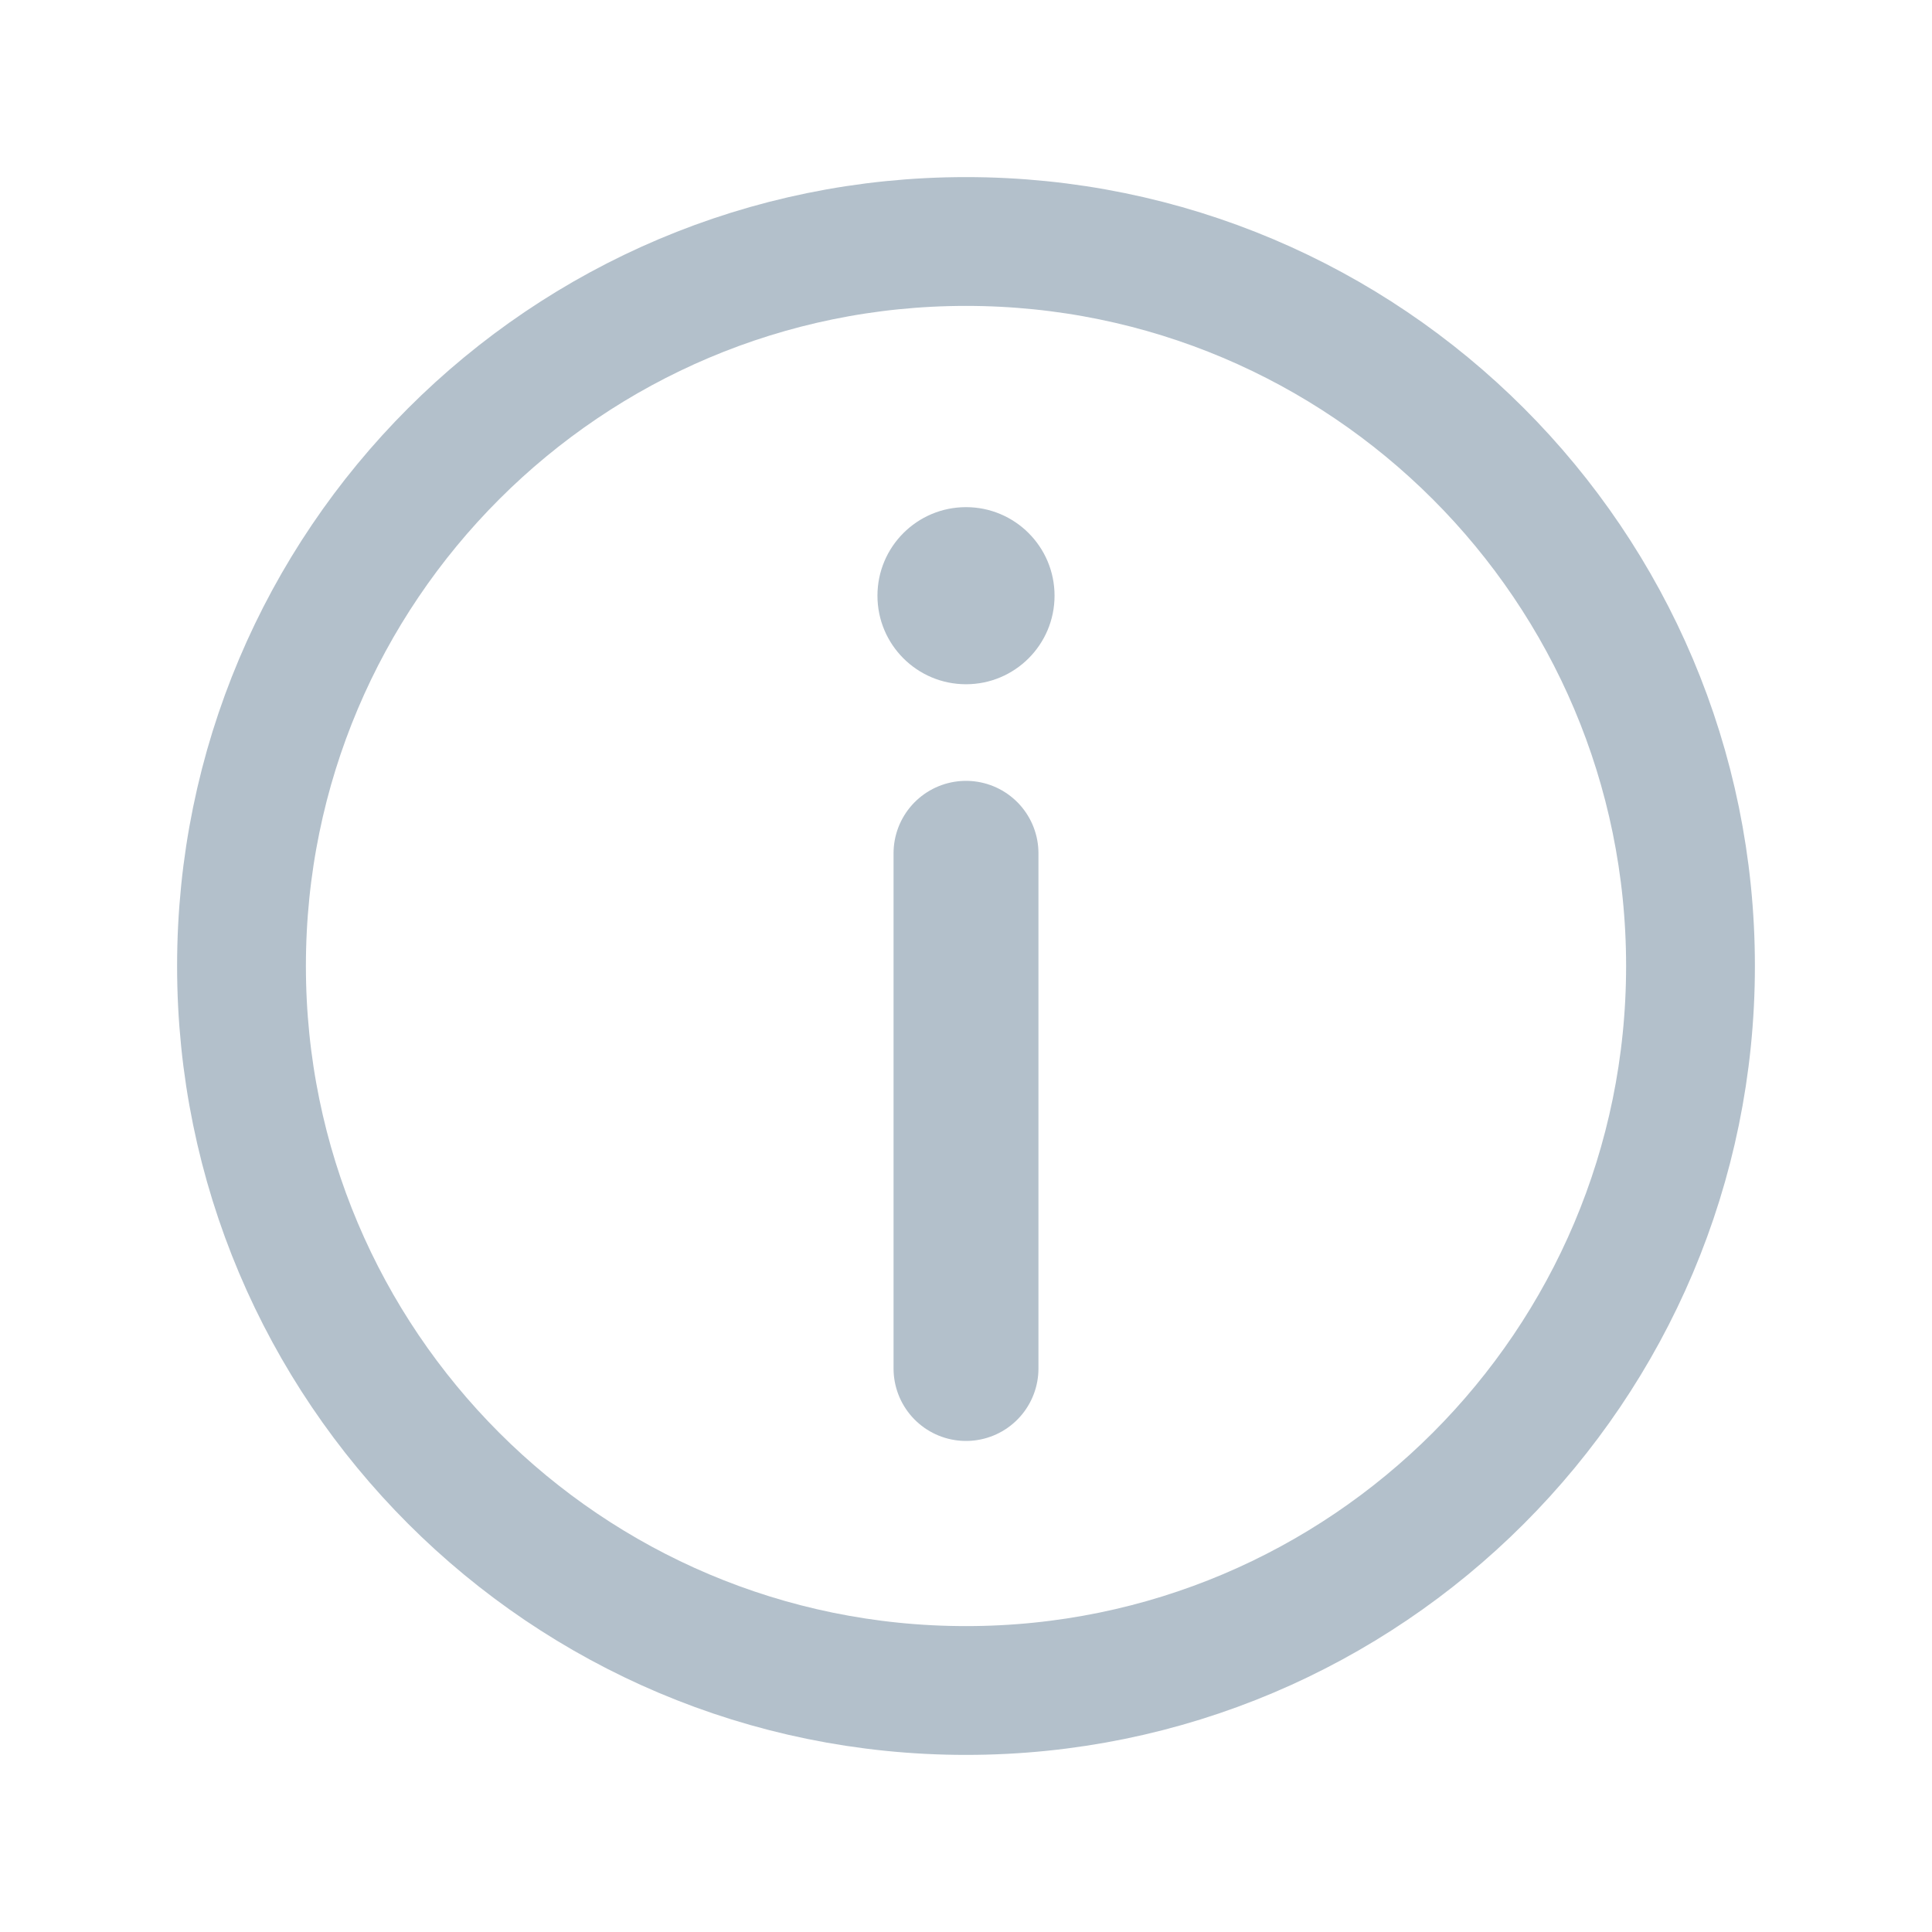
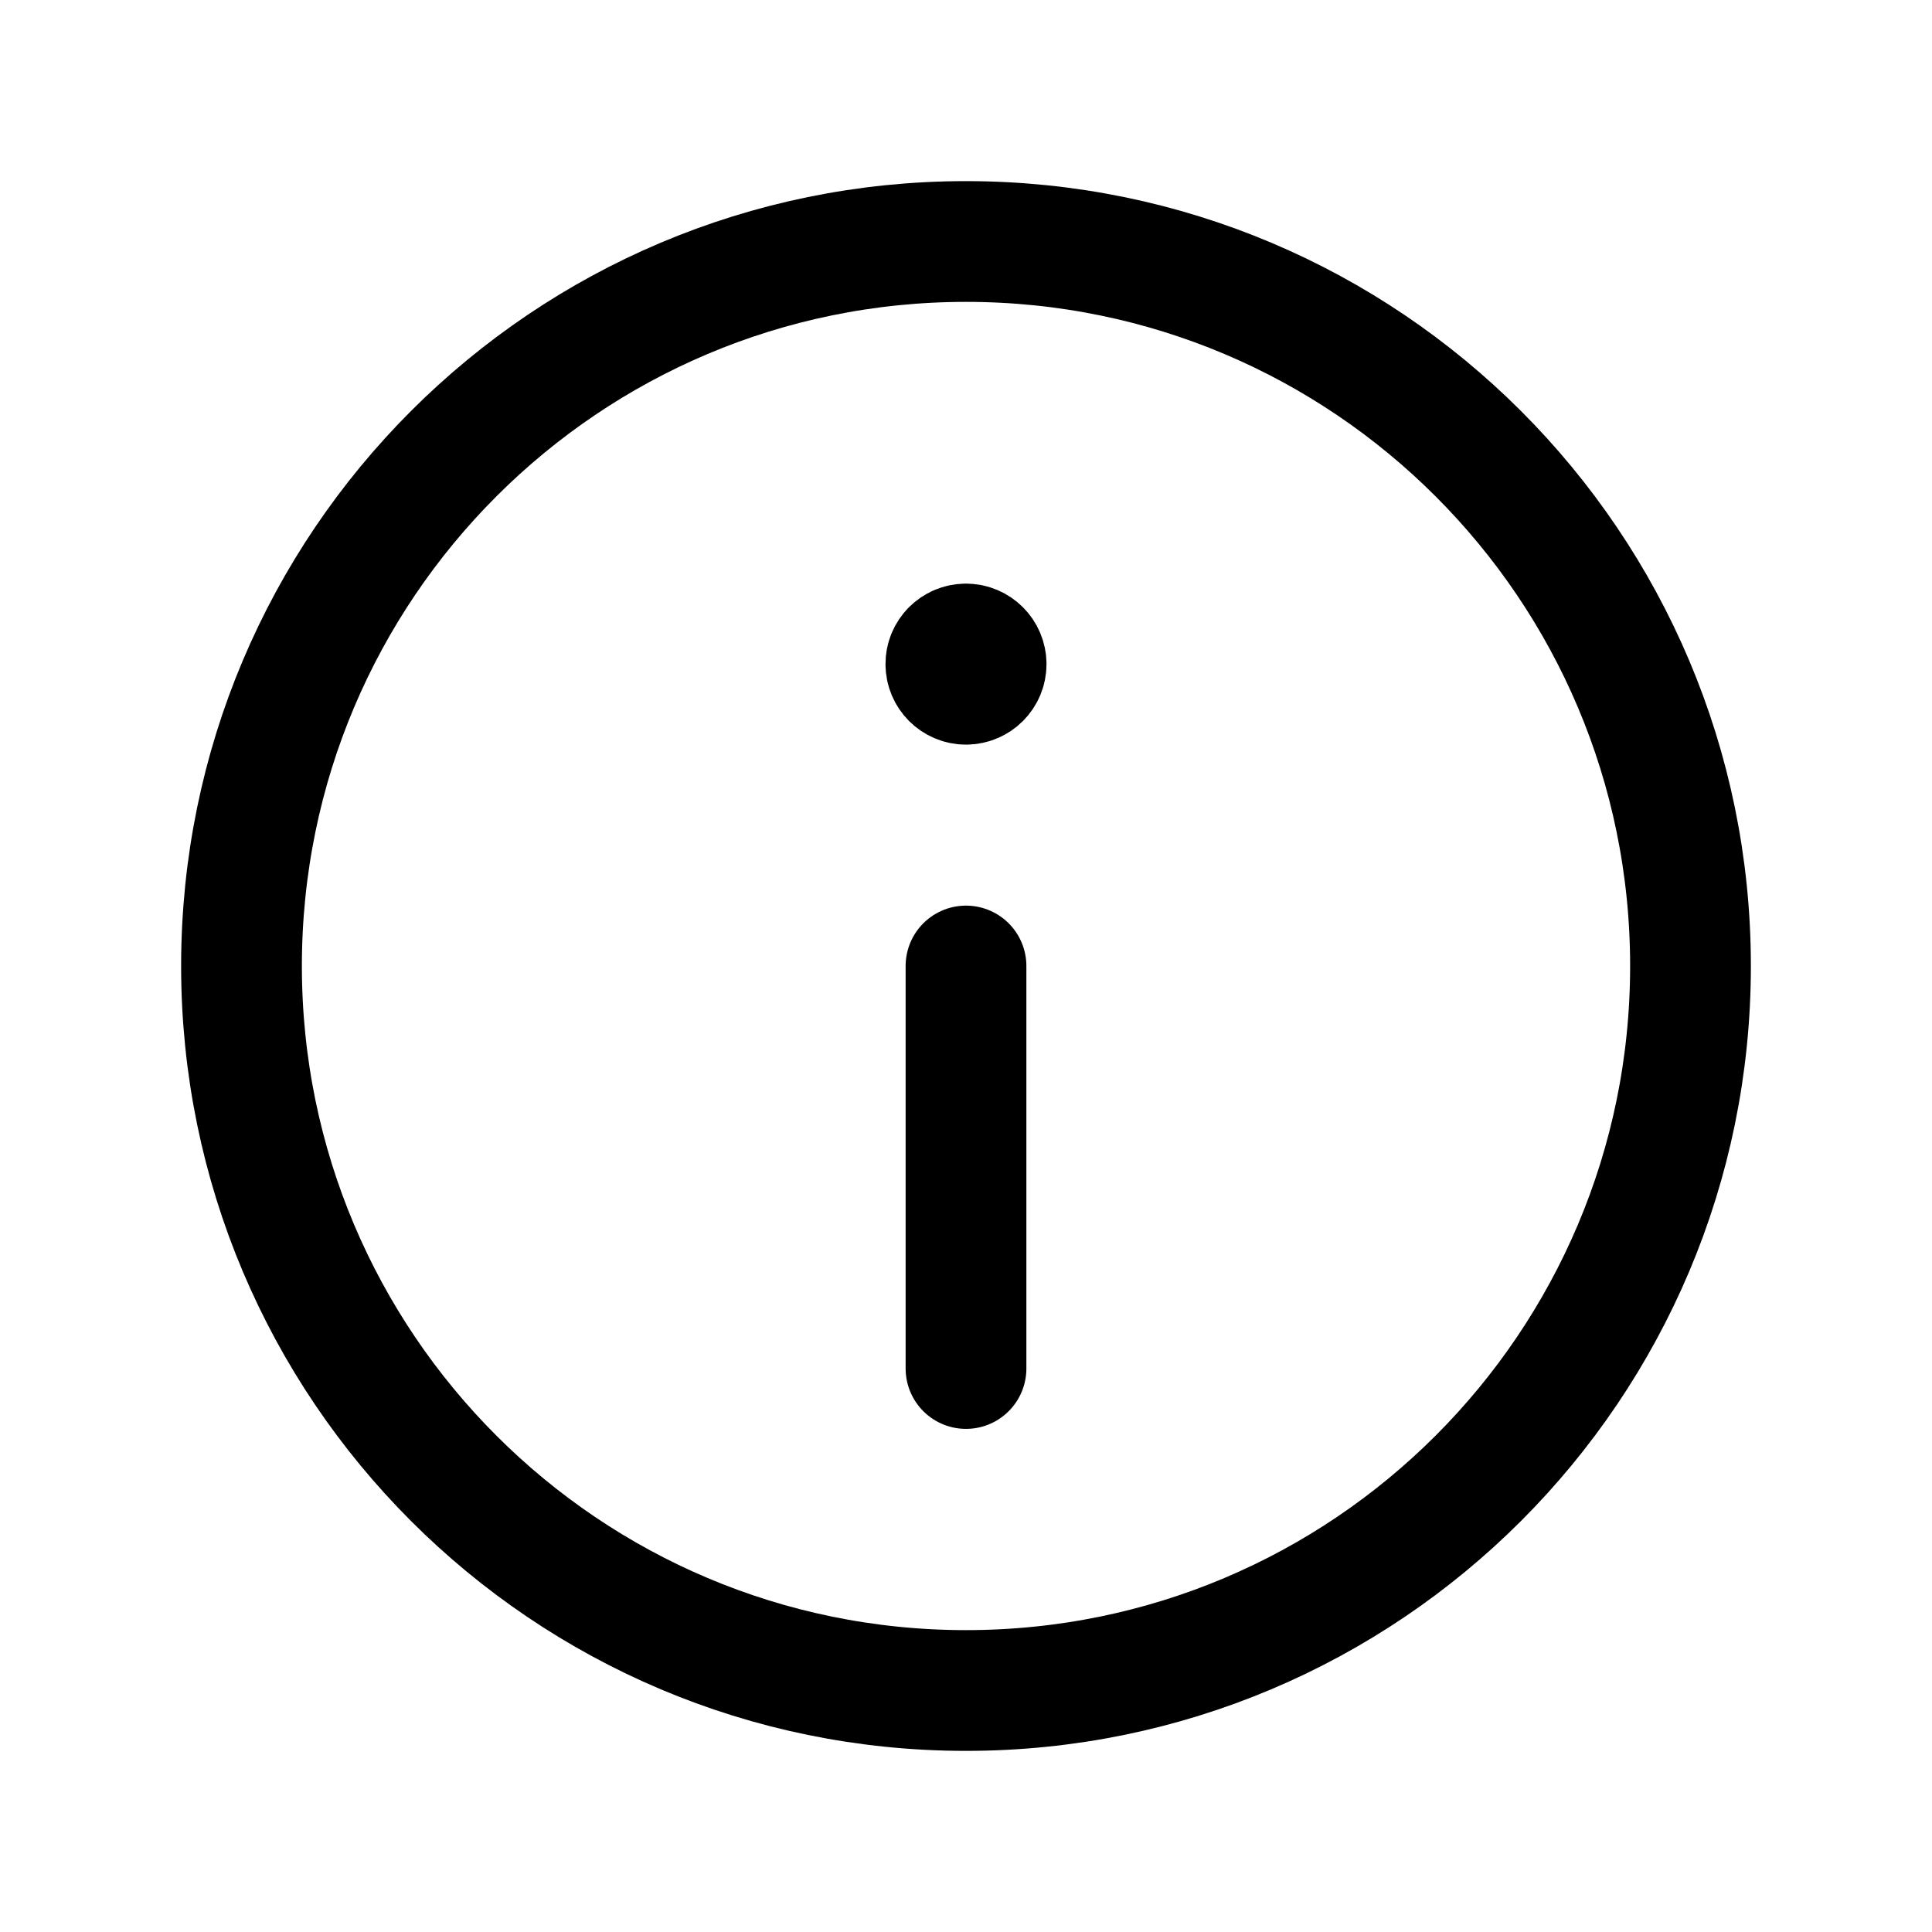
- <svg xmlns="http://www.w3.org/2000/svg" viewBox="0 0 24 24" fill="none">
-   <circle cx="12" cy="12" r="9" stroke="#B3C0CB" stroke-width="1.6" />
-   <path d="M12 10.6V17" stroke="#B3C0CB" stroke-width="1.8" stroke-linecap="round" />
-   <circle cx="12" cy="7.4" r="1.1" fill="#B3C0CB" />
+ <svg xmlns="http://www.w3.org/2000/svg" width="24" height="24" viewBox="0 0 24 24" fill="none">
+   <path d="M11.999 8C11.861 8 11.749 8.112 11.75 8.25C11.75 8.388 11.862 8.5 12 8.5C12.138 8.5 12.25 8.388 12.25 8.25C12.25 8.112 12.138 8 11.999 8" stroke="black" stroke-width="1.5" stroke-linecap="round" stroke-linejoin="round" />
+   <path d="M12 12V17M12 21C7.029 21 3 16.971 3 12C3 7.029 7.029 3 12 3C16.971 3 21 7.029 21 12C21 16.971 16.971 21 12 21Z" stroke="black" stroke-width="1.5" stroke-linecap="round" stroke-linejoin="round" />
</svg>
